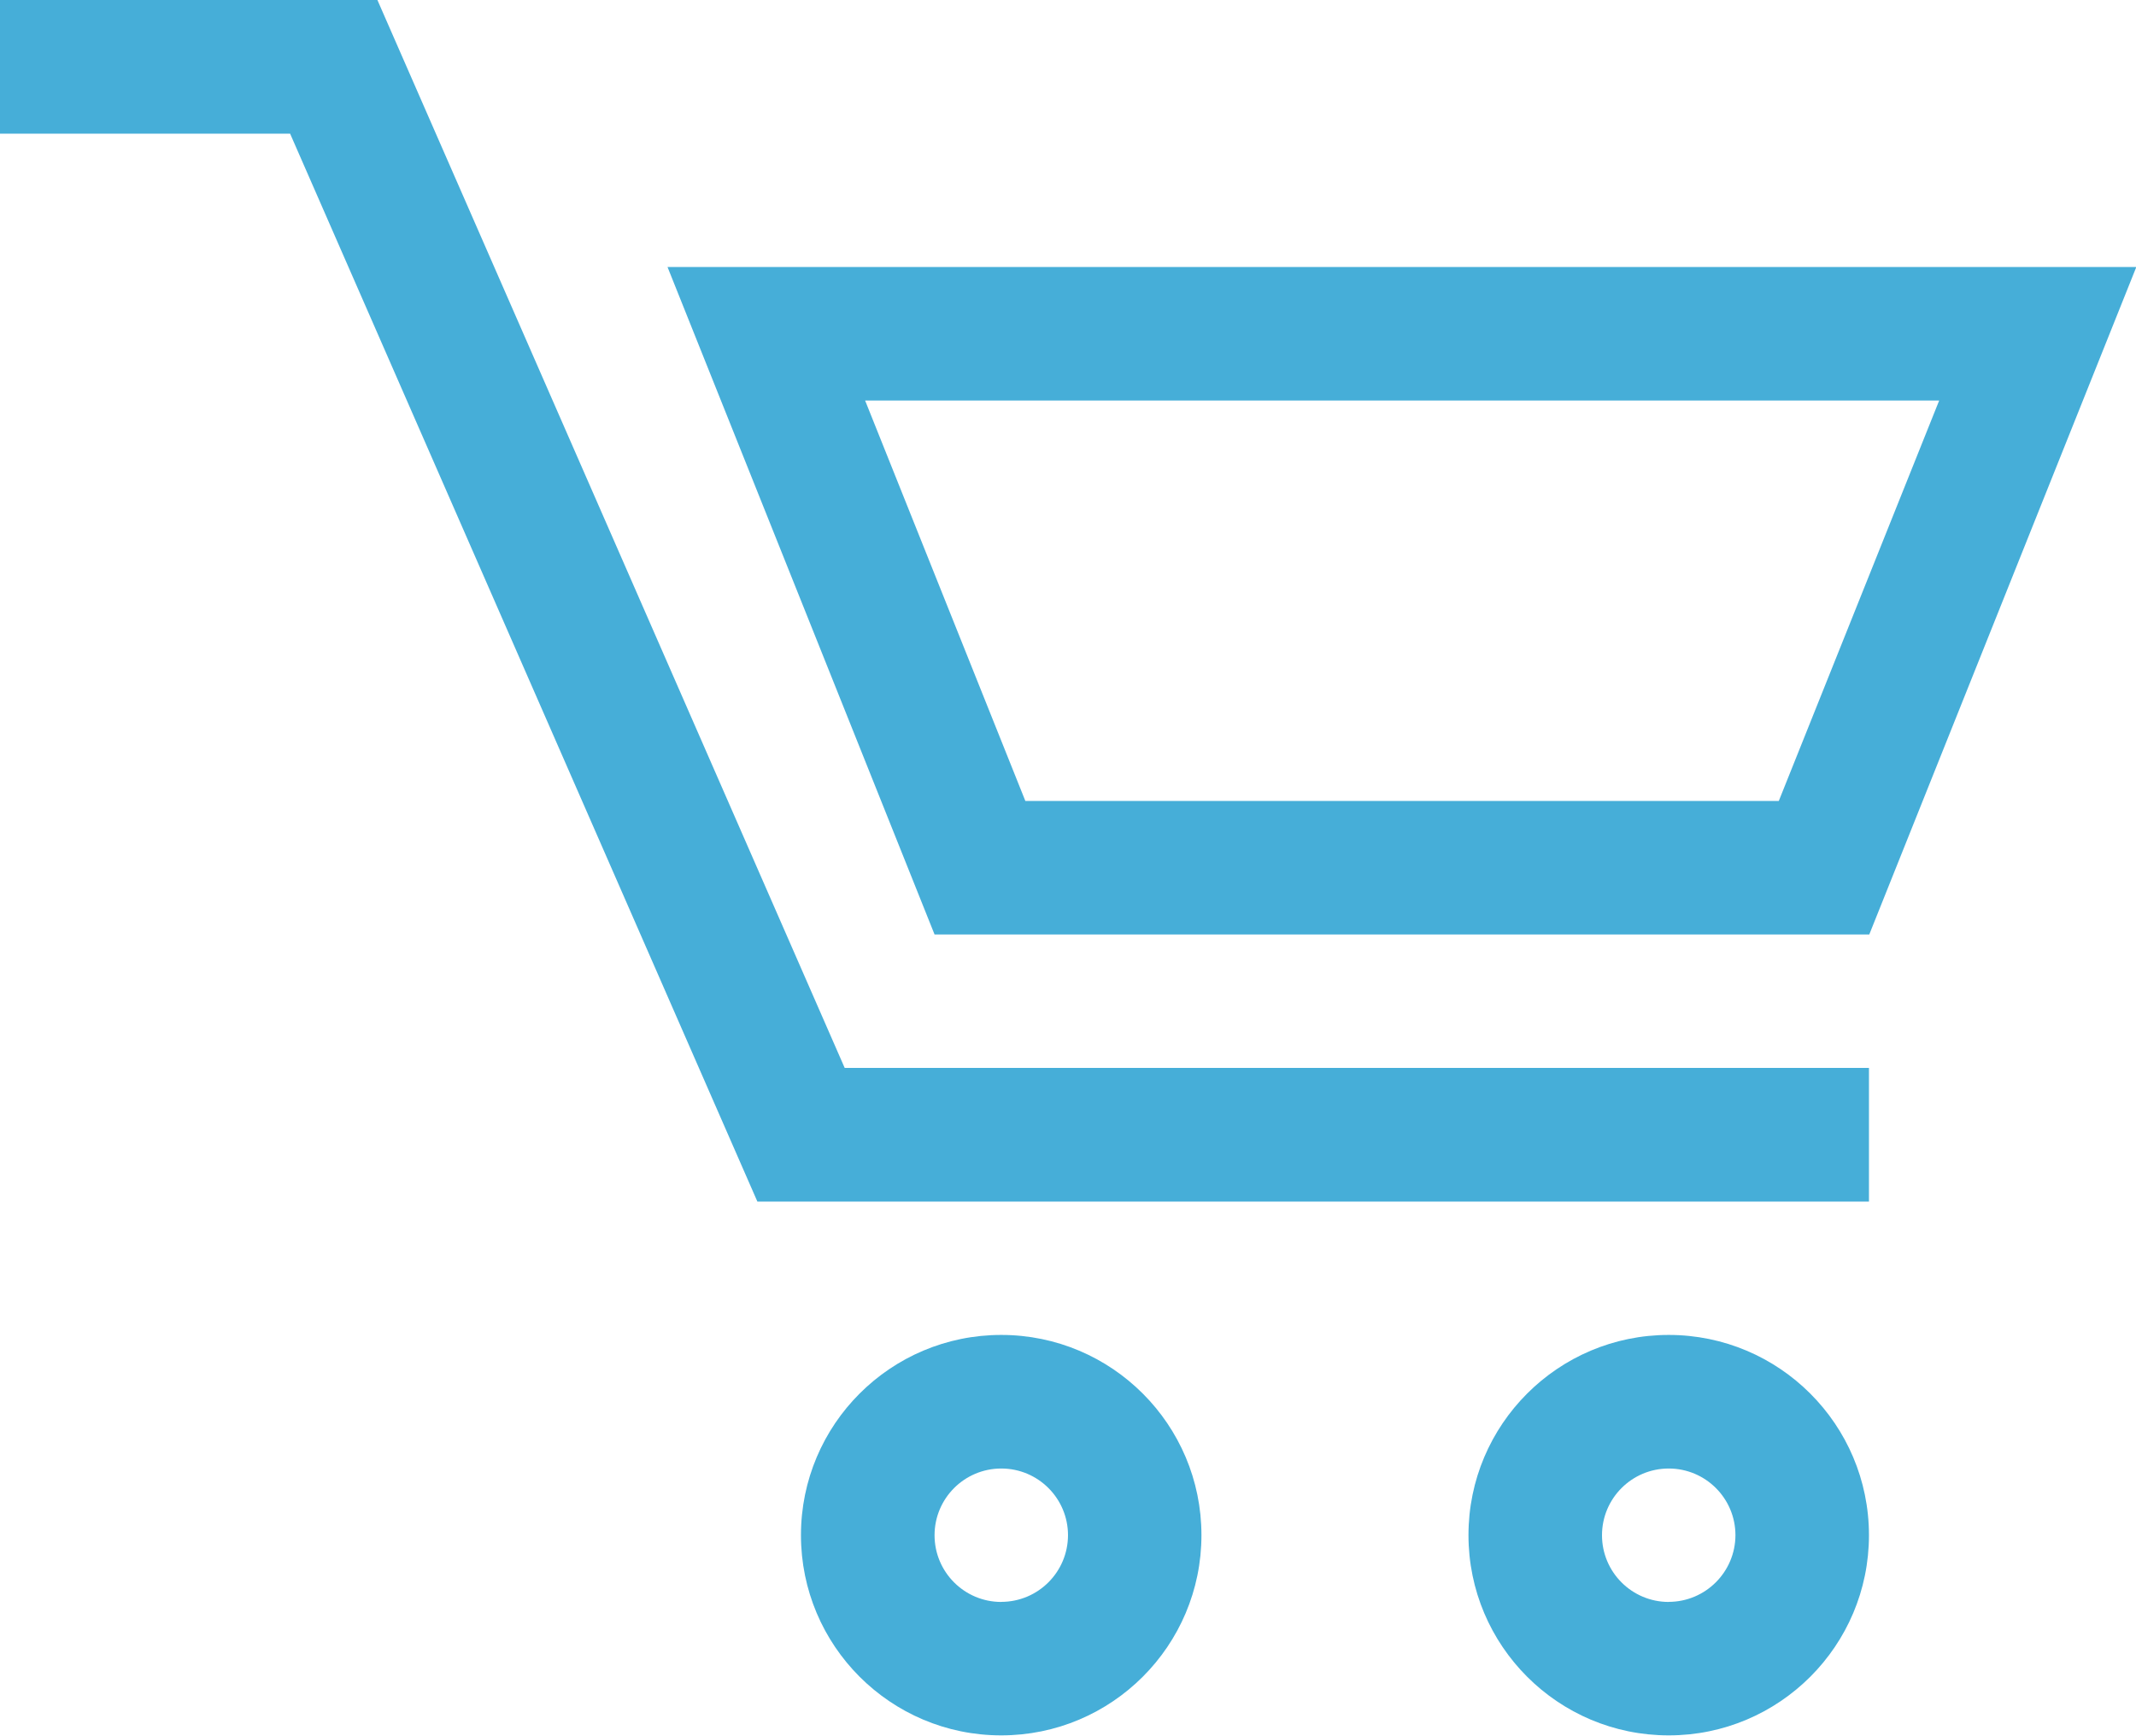
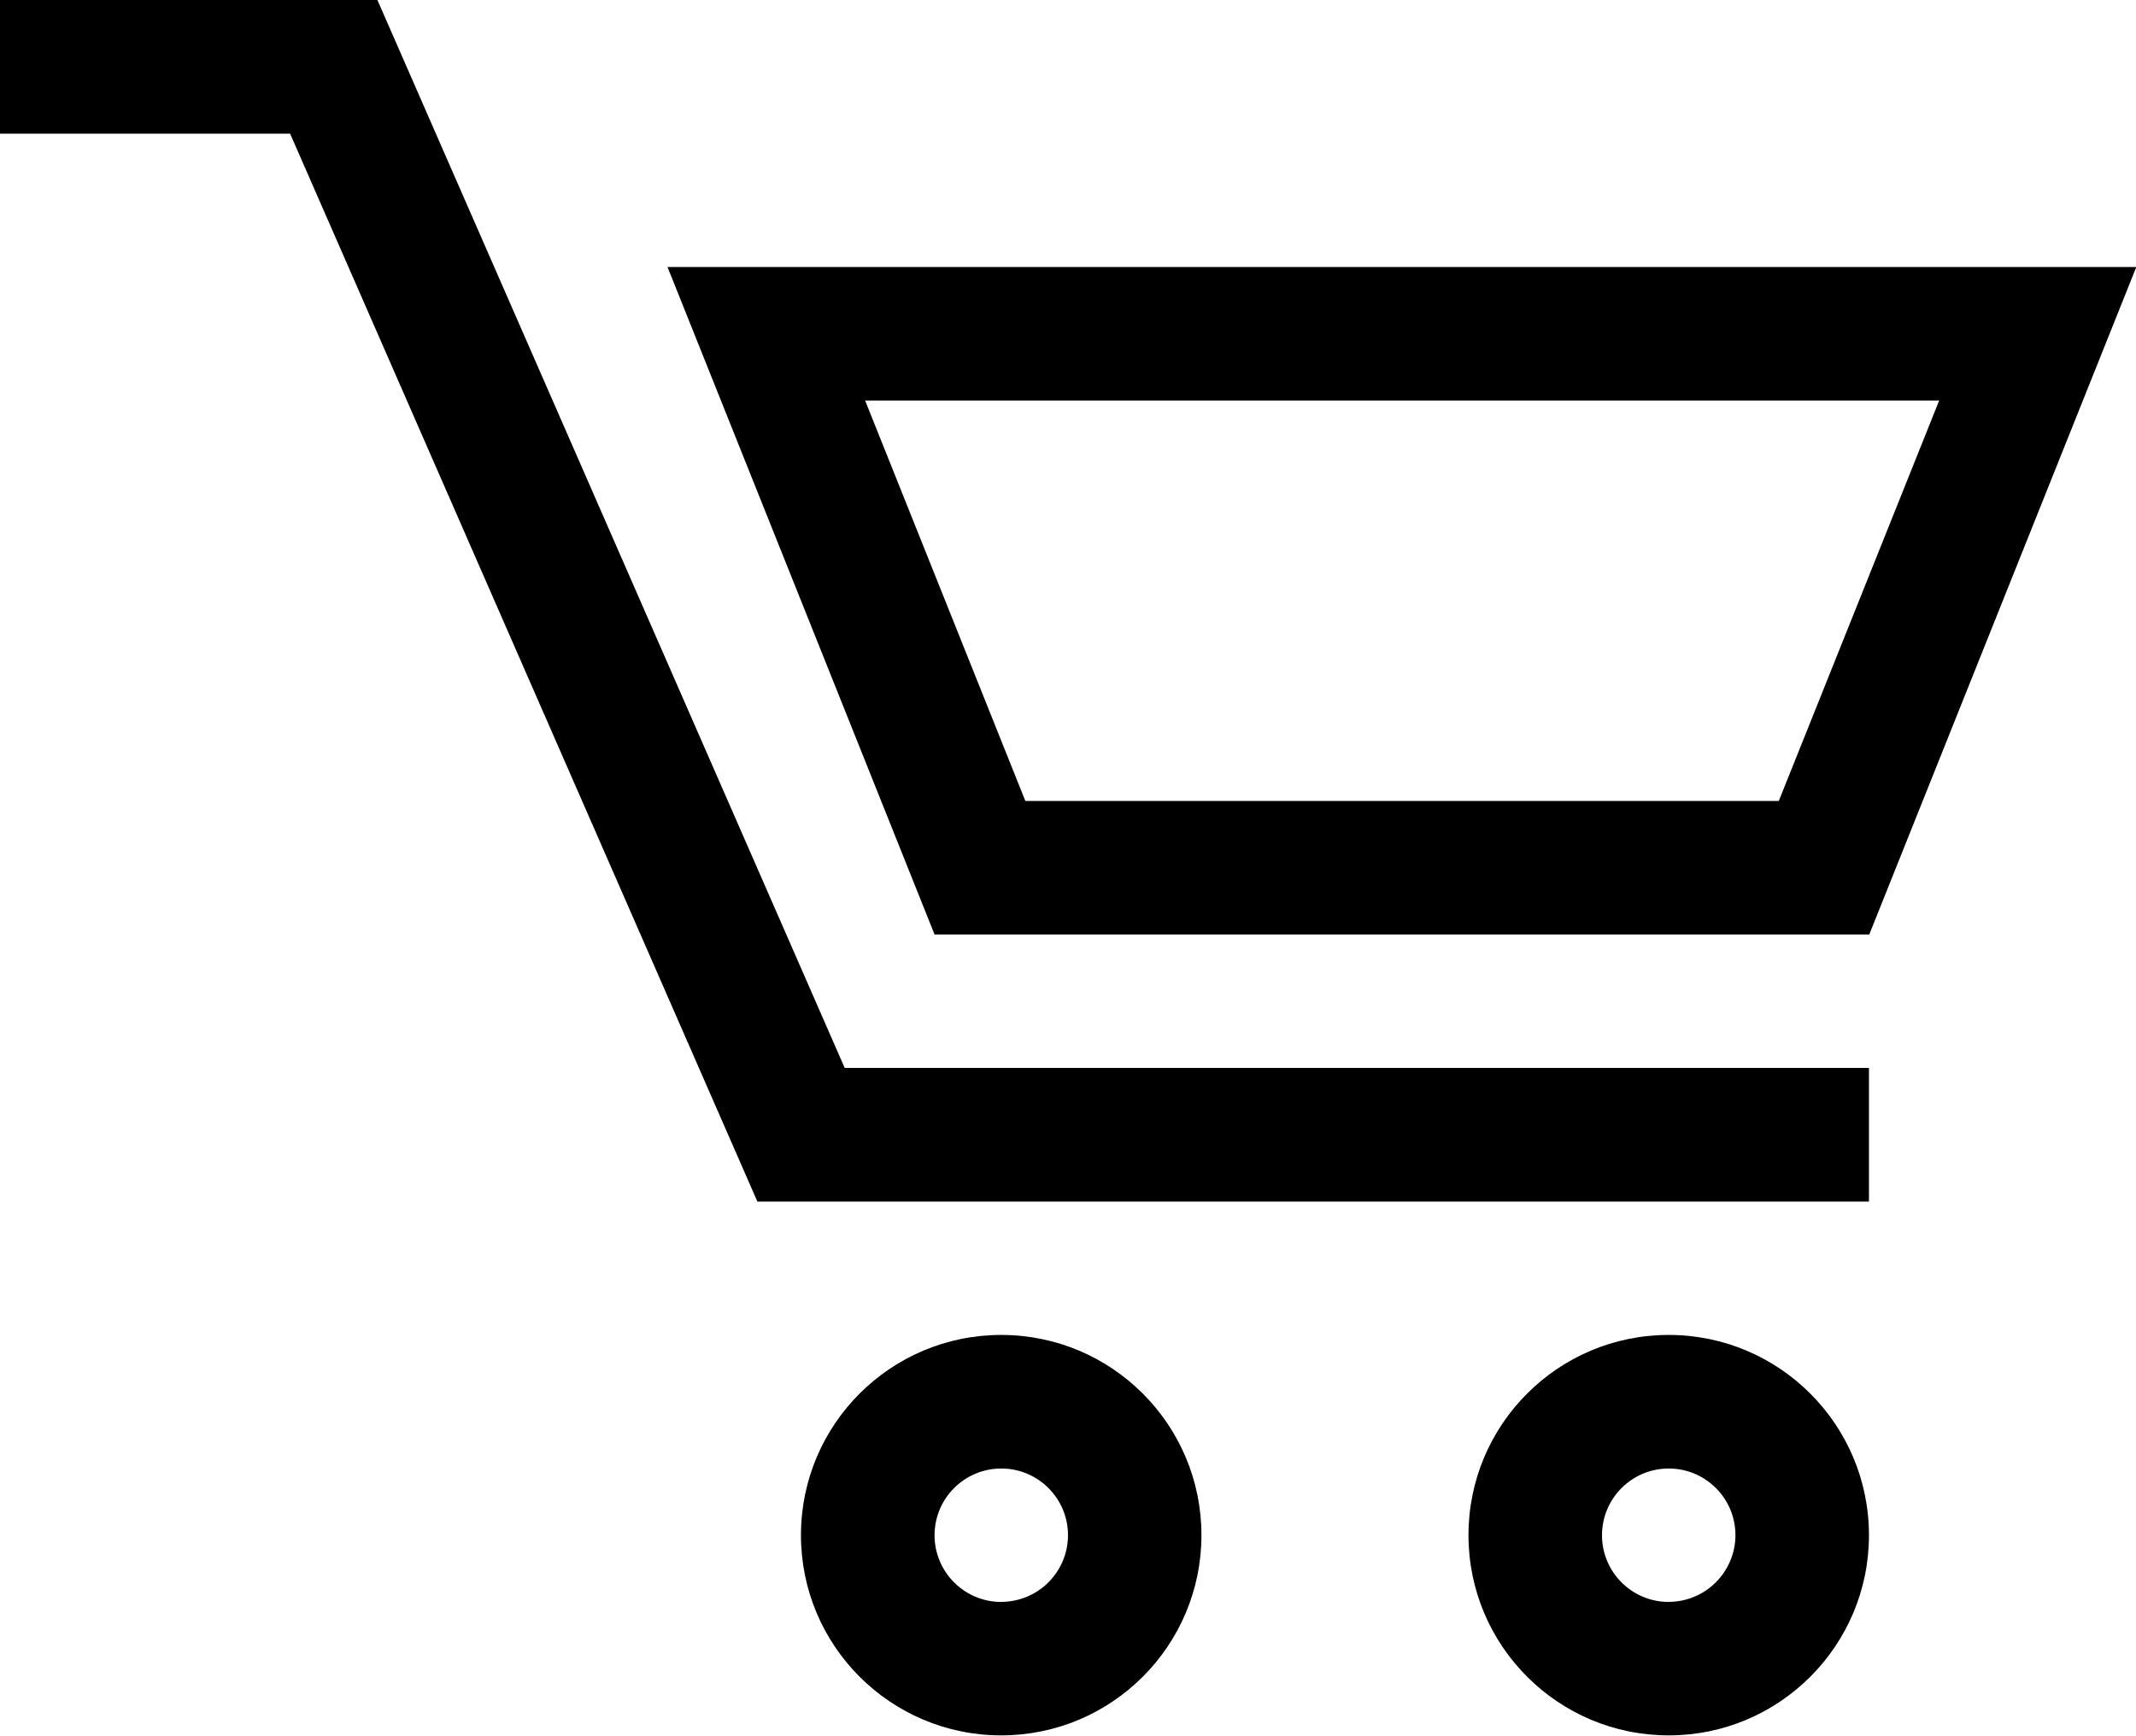
<svg xmlns="http://www.w3.org/2000/svg" width="27.5" height="22.345" viewBox="0 0 27.5 22.345">
-   <g id="shopping-cart-symbol-for-e-commerce_icon-icons.com_56124" transform="translate(0 -45.479)">
+   <g id="shopping-cart" transform="translate(0 -45.479)">
    <g id="Groupe_75" data-name="Groupe 75" transform="translate(0 45.479)">
-       <path id="Tracé_18" data-name="Tracé 18" d="M4.859,45.479H0V47.2H3.735l6.016,13.75H24.062V59.229H10.875Z" transform="translate(0 -45.479)" fill="#46aed8" />
-       <path id="Tracé_19" data-name="Tracé 19" d="M151.628,106.131l3.438,8.594H167.1l3.438-8.594Zm14.307,6.875h-9.7l-2.063-5.156H168Z" transform="translate(-143.034 -102.693)" fill="#46aed8" />
-       <path id="Tracé_20" data-name="Tracé 20" d="M184.533,348.737a2.578,2.578,0,1,0,2.577,2.578A2.578,2.578,0,0,0,184.533,348.737Zm0,3.438a.859.859,0,1,1,.859-.859A.86.86,0,0,1,184.533,352.174Z" transform="translate(-171.642 -331.549)" fill="#46aed8" />
-       <path id="Tracé_21" data-name="Tracé 21" d="M336.146,348.737a2.578,2.578,0,1,0,2.578,2.578A2.579,2.579,0,0,0,336.146,348.737Zm0,3.438a.859.859,0,1,1,.859-.859A.861.861,0,0,1,336.146,352.174Z" transform="translate(-314.662 -331.549)" fill="#46aed8" />
+       <path id="Tracé_18" data-name="Tracé 18" d="M4.859,45.479H0V47.2H3.735l6.016,13.75H24.062V59.229H10.875Z" transform="translate(0 -45.479)" fill="currentColor" />
+       <path id="Tracé_19" data-name="Tracé 19" d="M151.628,106.131l3.438,8.594H167.1l3.438-8.594Zm14.307,6.875h-9.7l-2.063-5.156H168Z" transform="translate(-143.034 -102.693)" fill="currentColor" />
+       <path id="Tracé_20" data-name="Tracé 20" d="M184.533,348.737a2.578,2.578,0,1,0,2.577,2.578A2.578,2.578,0,0,0,184.533,348.737Zm0,3.438a.859.859,0,1,1,.859-.859A.86.86,0,0,1,184.533,352.174Z" transform="translate(-171.642 -331.549)" fill="currentColor" />
+       <path id="Tracé_21" data-name="Tracé 21" d="M336.146,348.737a2.578,2.578,0,1,0,2.578,2.578A2.579,2.579,0,0,0,336.146,348.737Zm0,3.438a.859.859,0,1,1,.859-.859A.861.861,0,0,1,336.146,352.174Z" transform="translate(-314.662 -331.549)" fill="currentColor" />
    </g>
  </g>
</svg>
